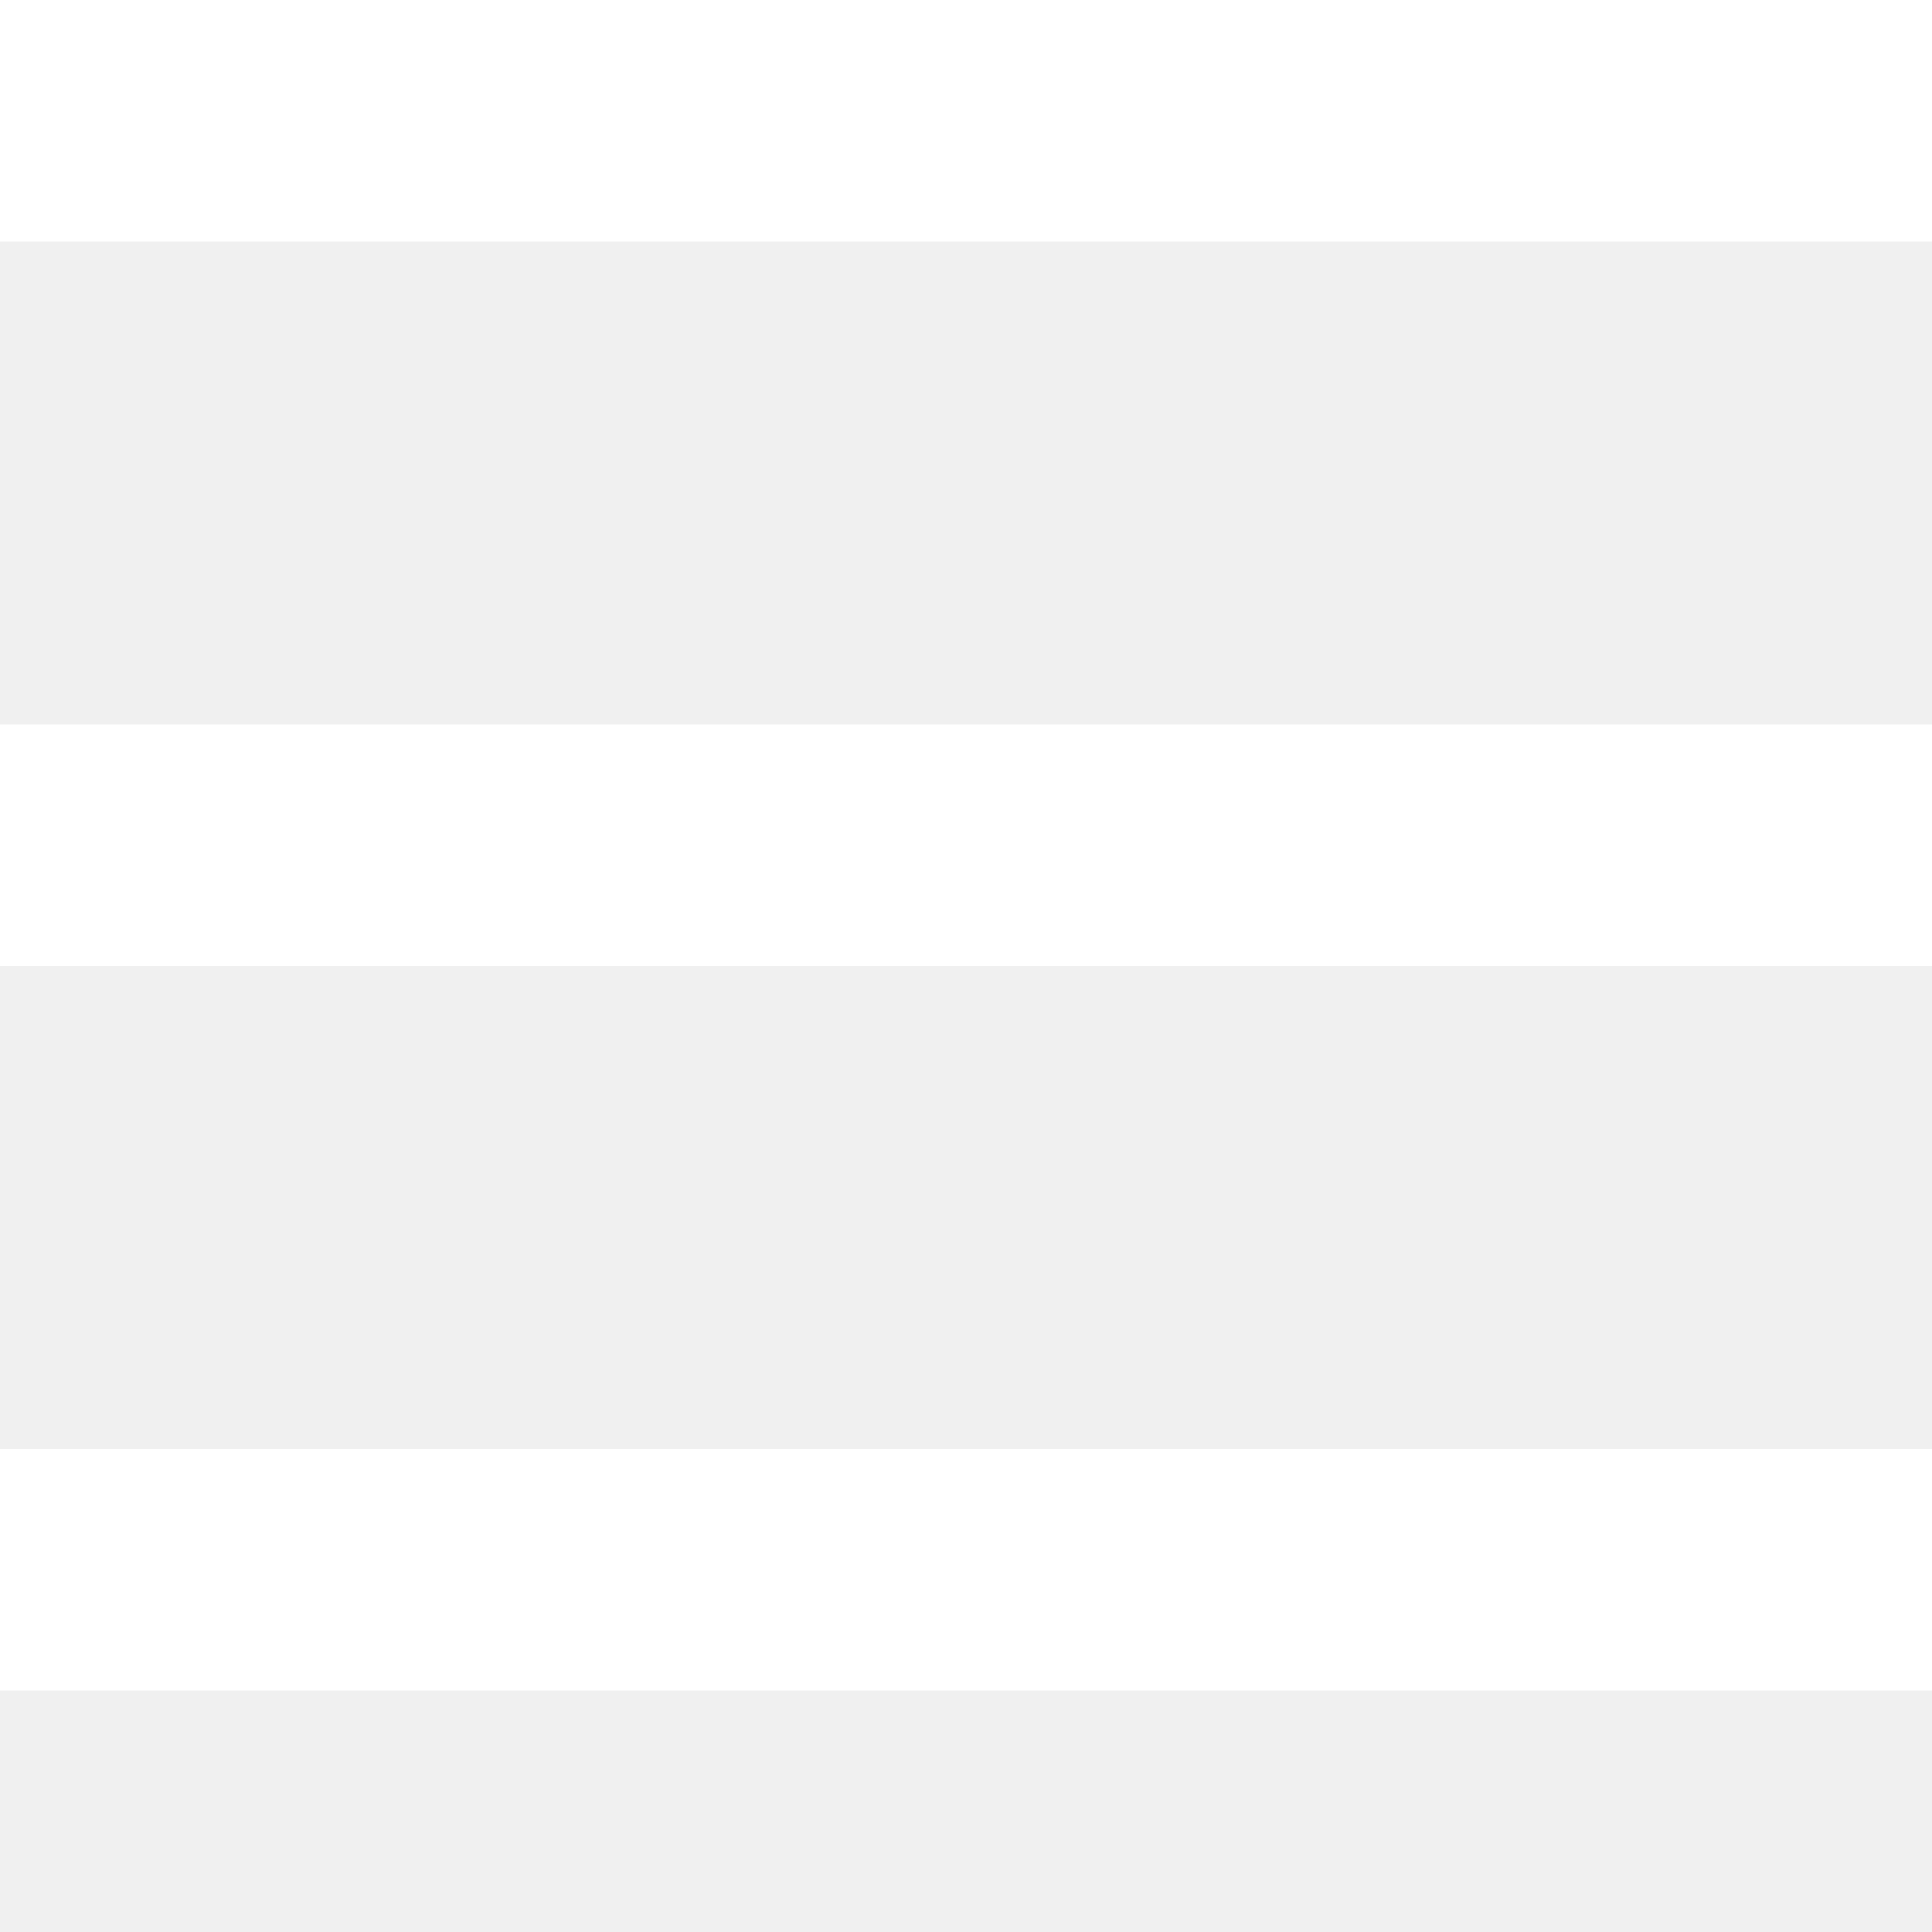
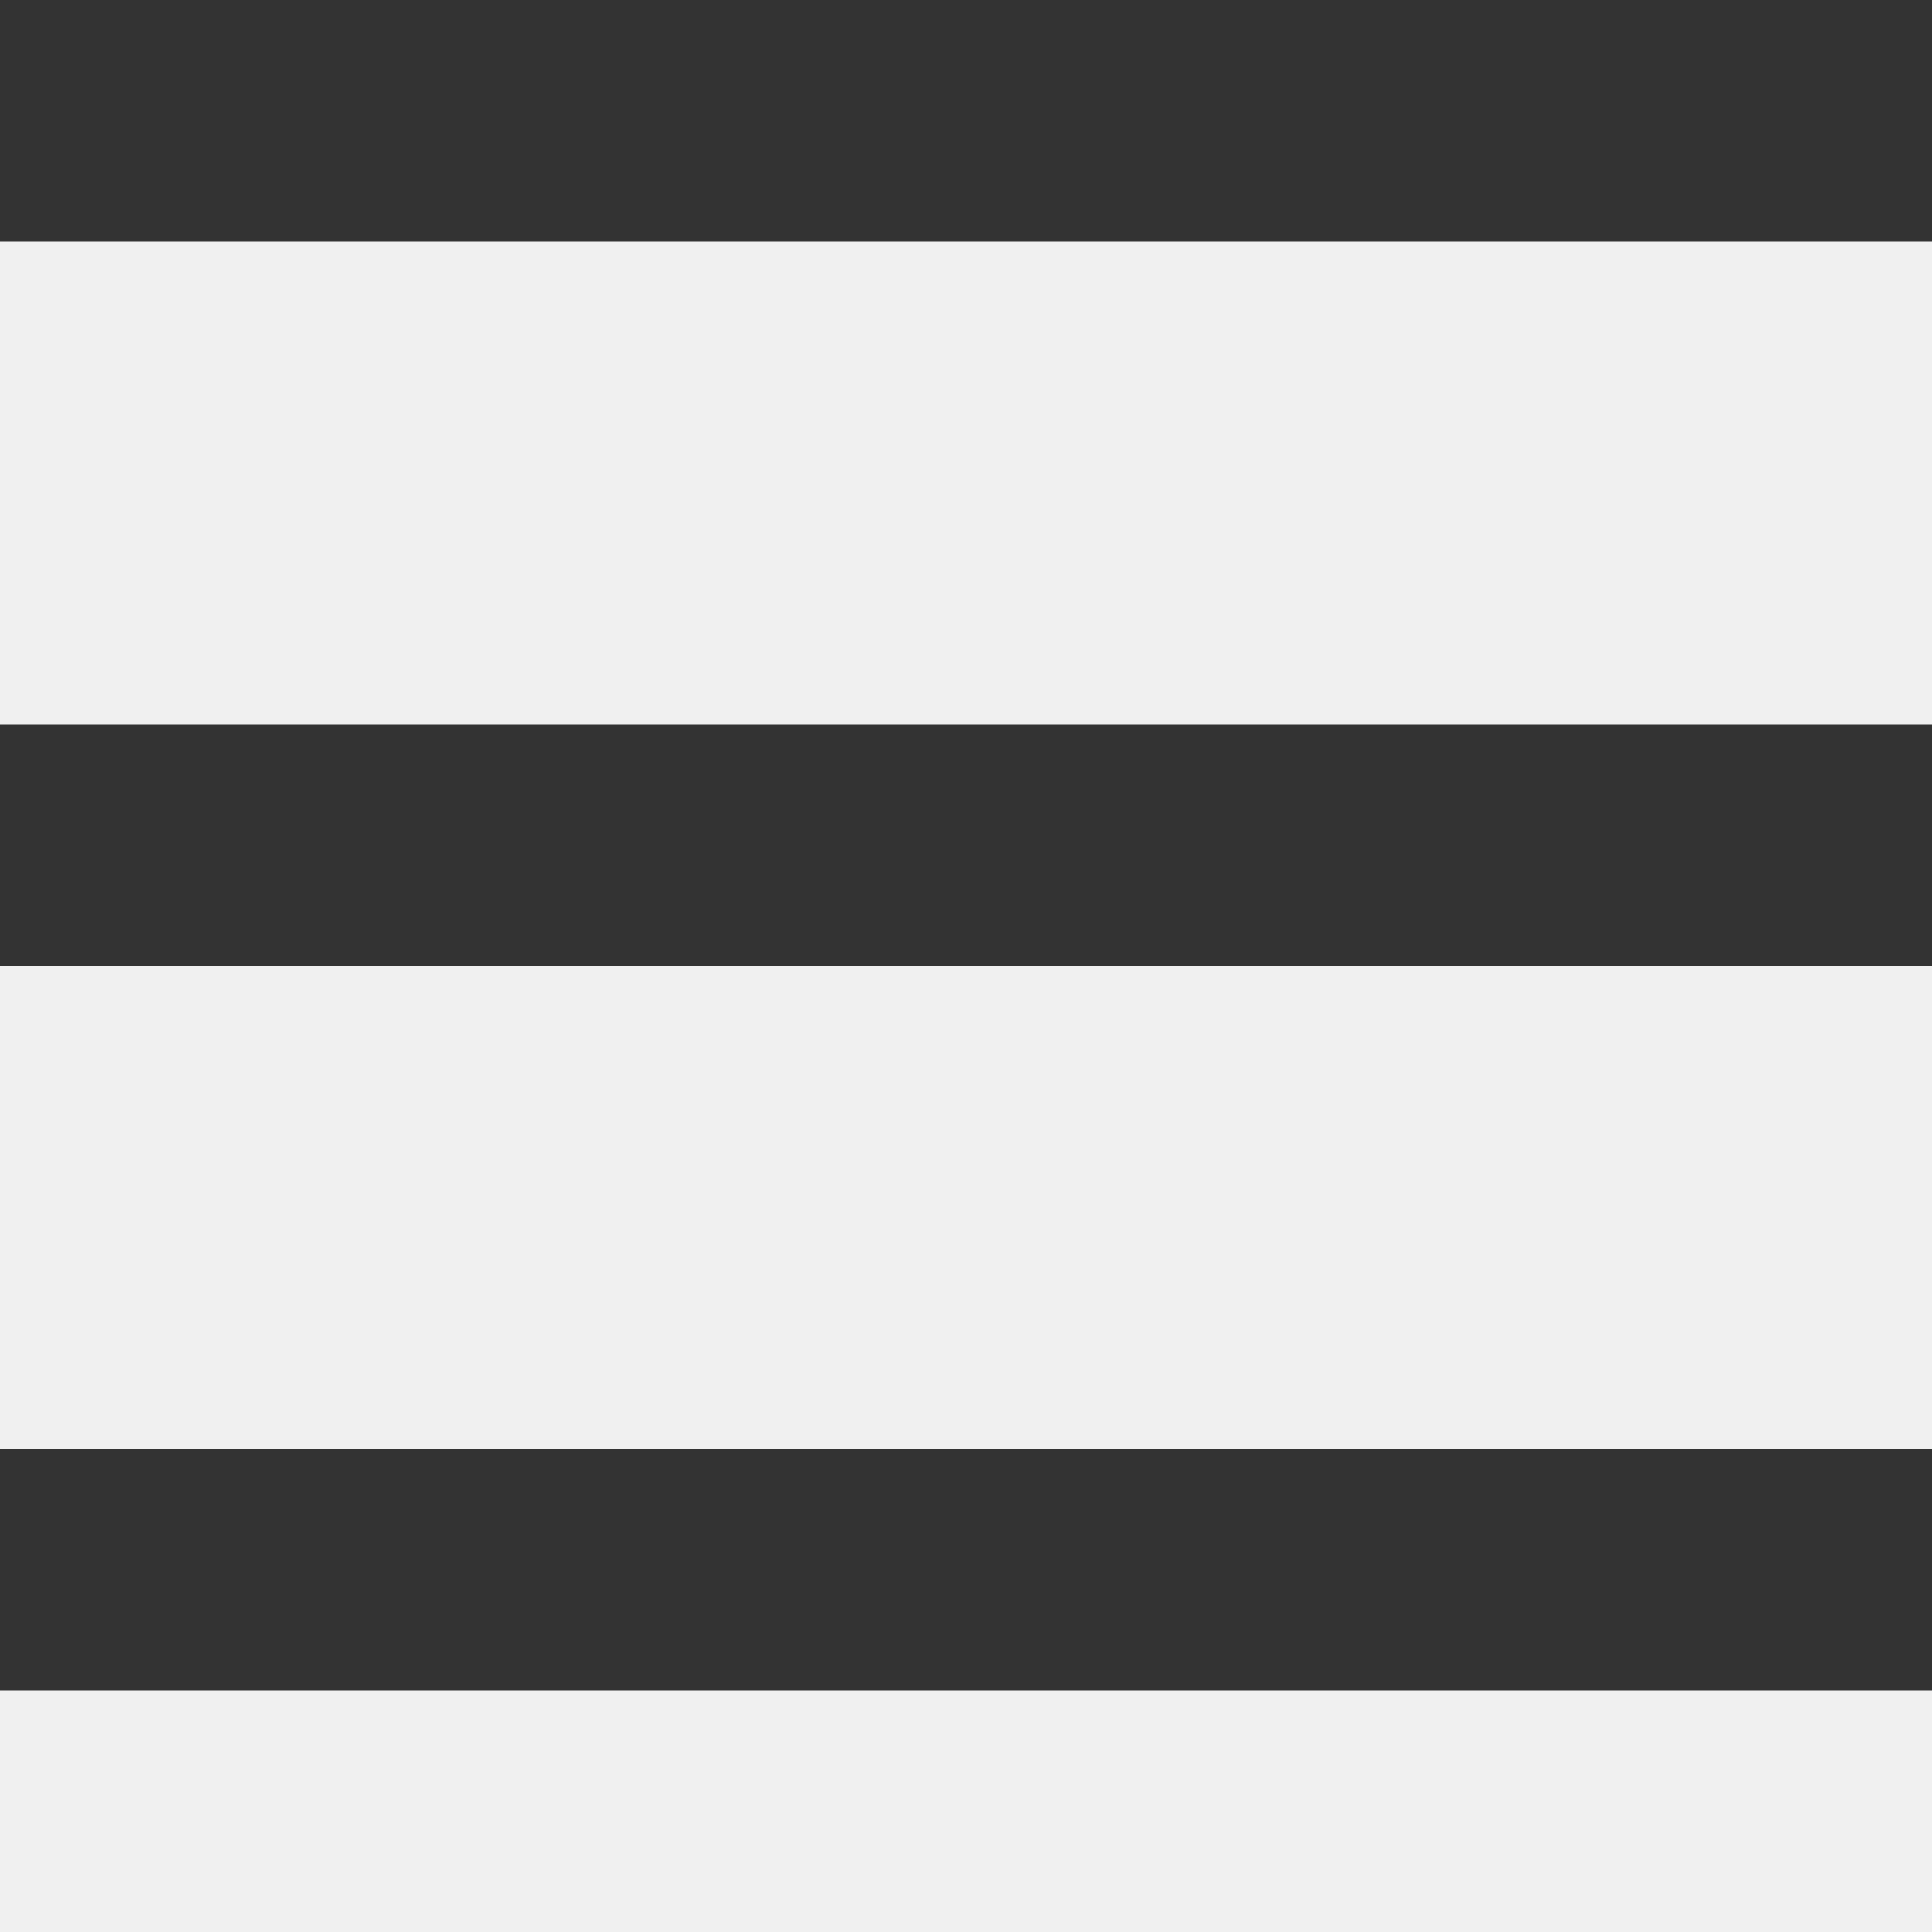
- <svg xmlns="http://www.w3.org/2000/svg" width="16px" height="16px" viewBox="0 0 16 16" zoomAndPan="disable" preserveAspectRatio="none">
-   <style type="text/css"> line { stroke: #ffffff; stroke-width: 2; } </style>
-   <line x1="0" y1="1" x2="16" y2="1" />
-   <line x1="0" y1="7" x2="16" y2="7" />
-   <line x1="0" y1="13" x2="16" y2="13" />
+ <svg xmlns="http://www.w3.org/2000/svg" version="1.1" id="Layer_1" zoomAndPan="disable" x="0px" y="0px" width="16px" height="16px" viewBox="0 0 16 16" enable-background="new 0 0 16 16" xml:space="preserve">
+   <line fill="none" stroke="#333333" stroke-width="2" x1="0" y1="1" x2="16" y2="1" />
+   <line fill="none" stroke="#333333" stroke-width="2" x1="0" y1="7" x2="16" y2="7" />
+   <line fill="none" stroke="#333333" stroke-width="2" x1="0" y1="13" x2="16" y2="13" />
</svg>
